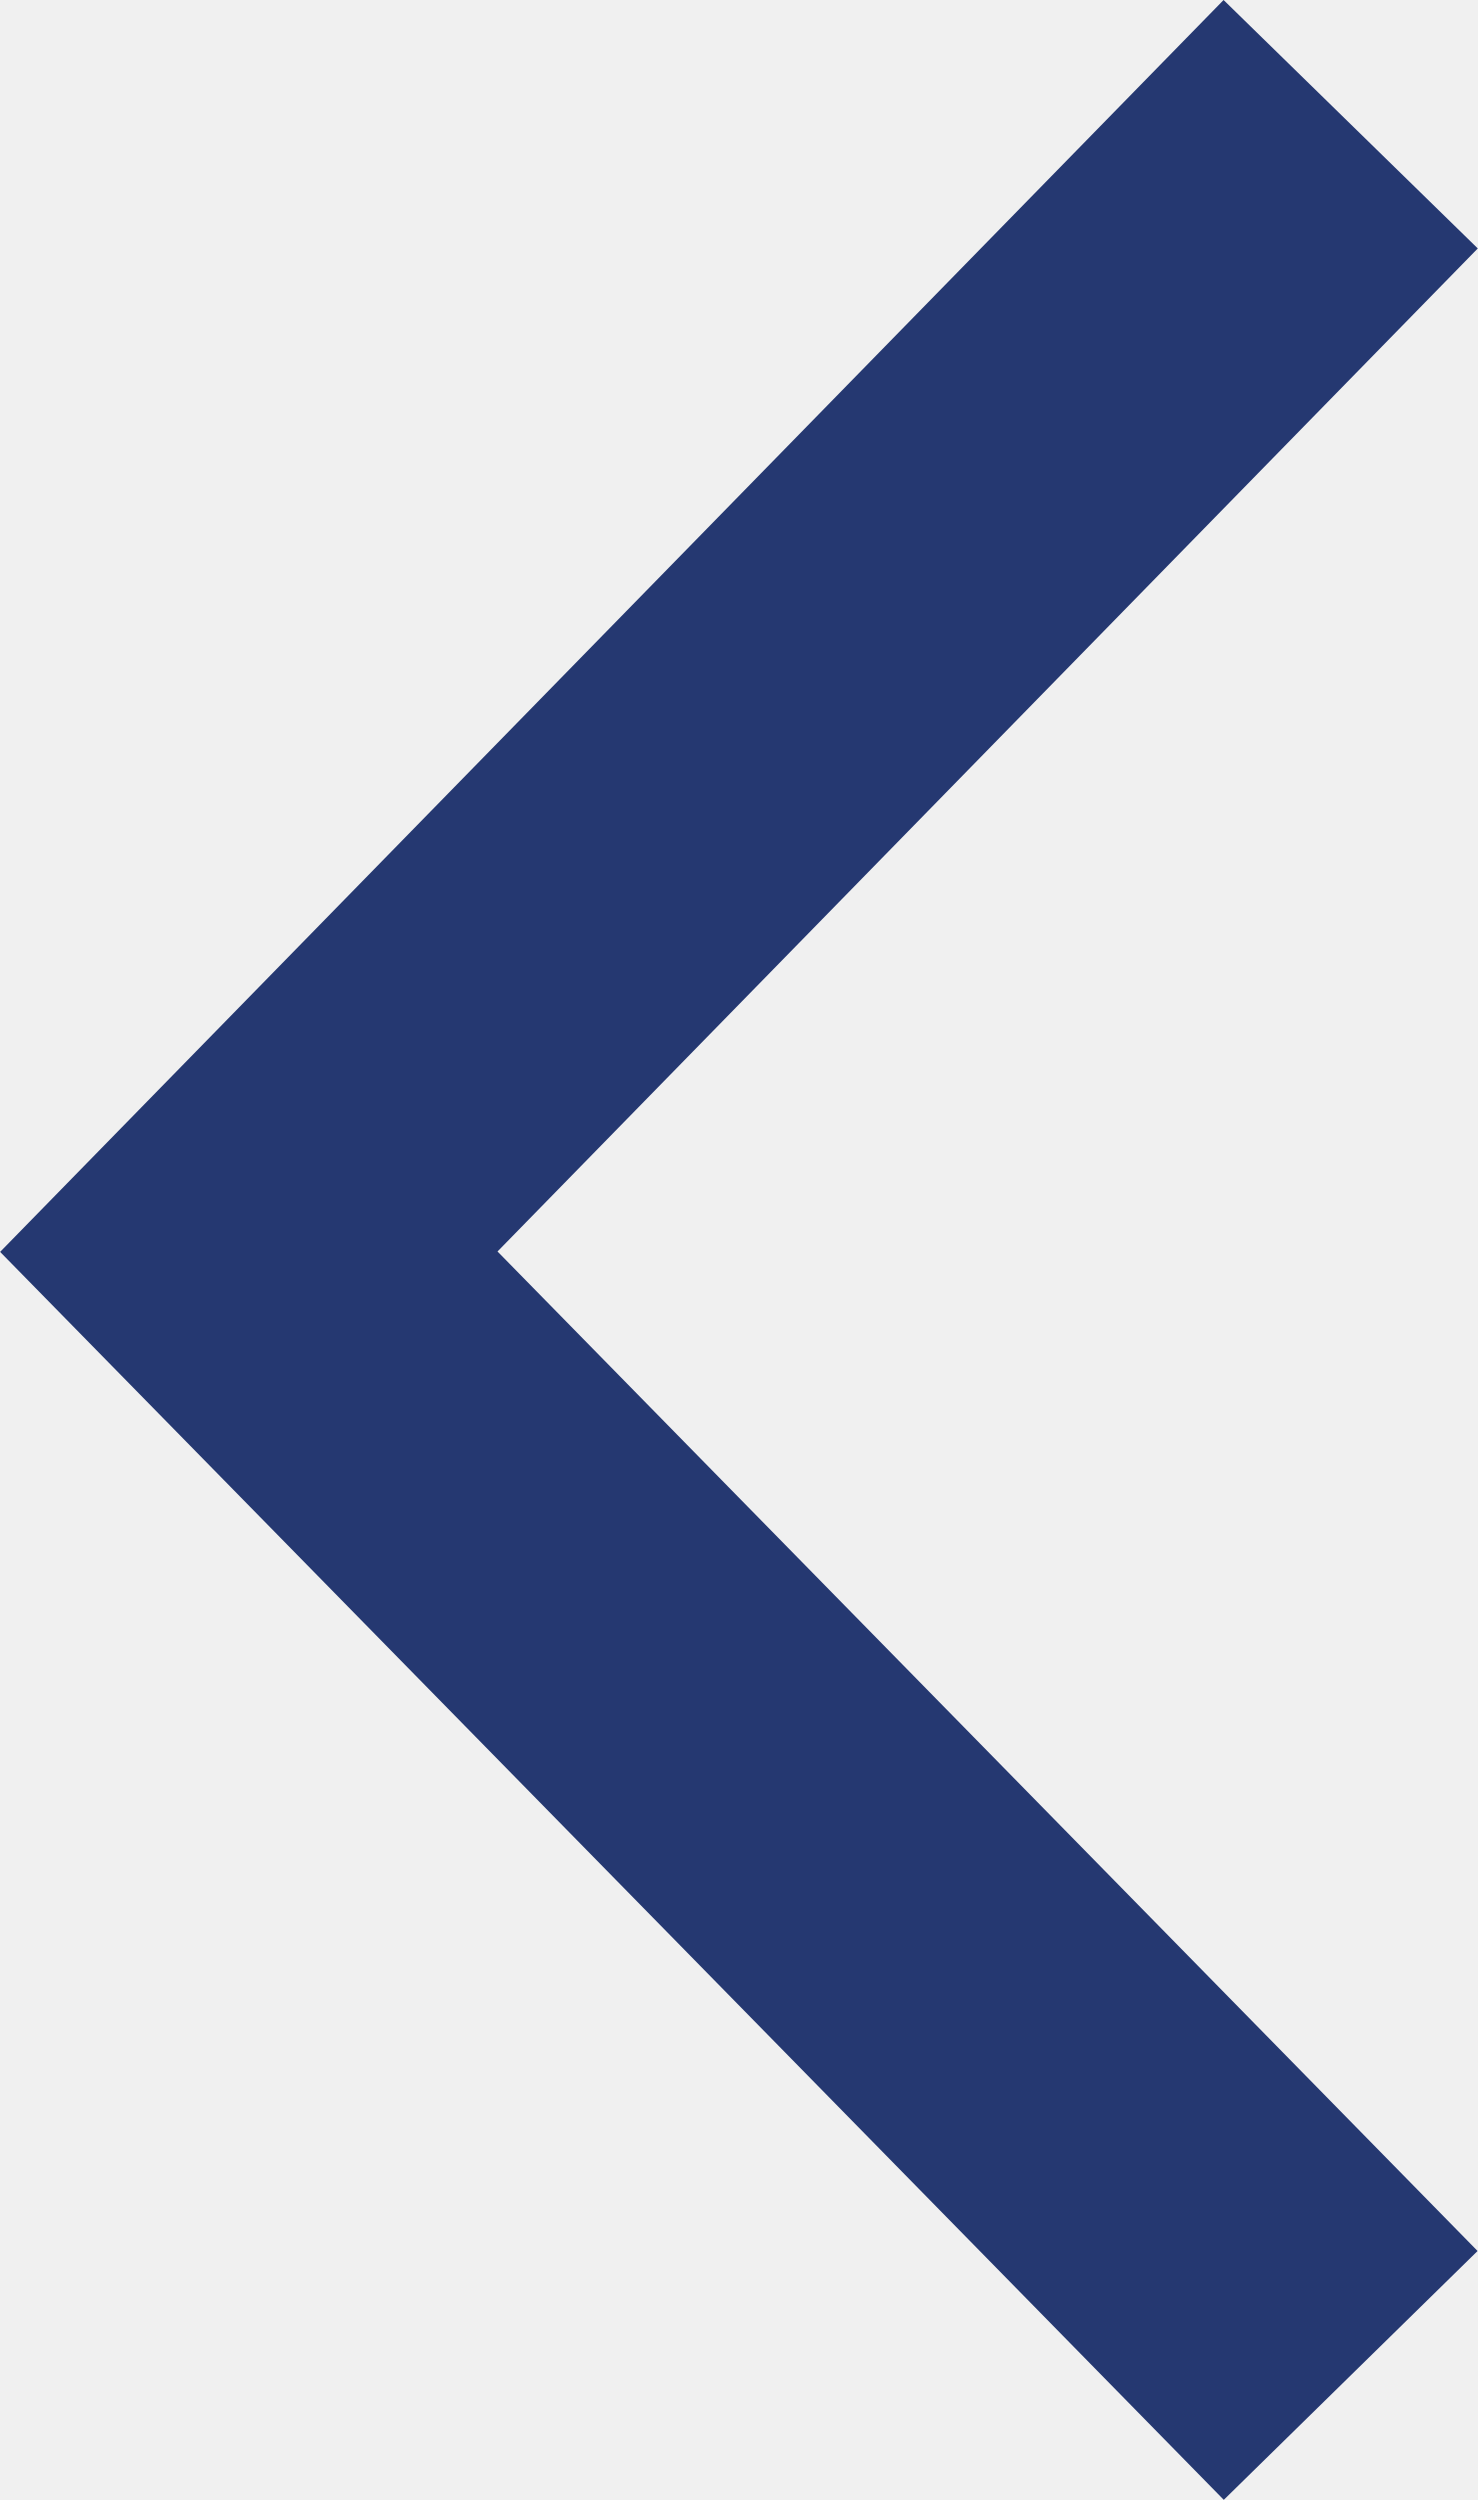
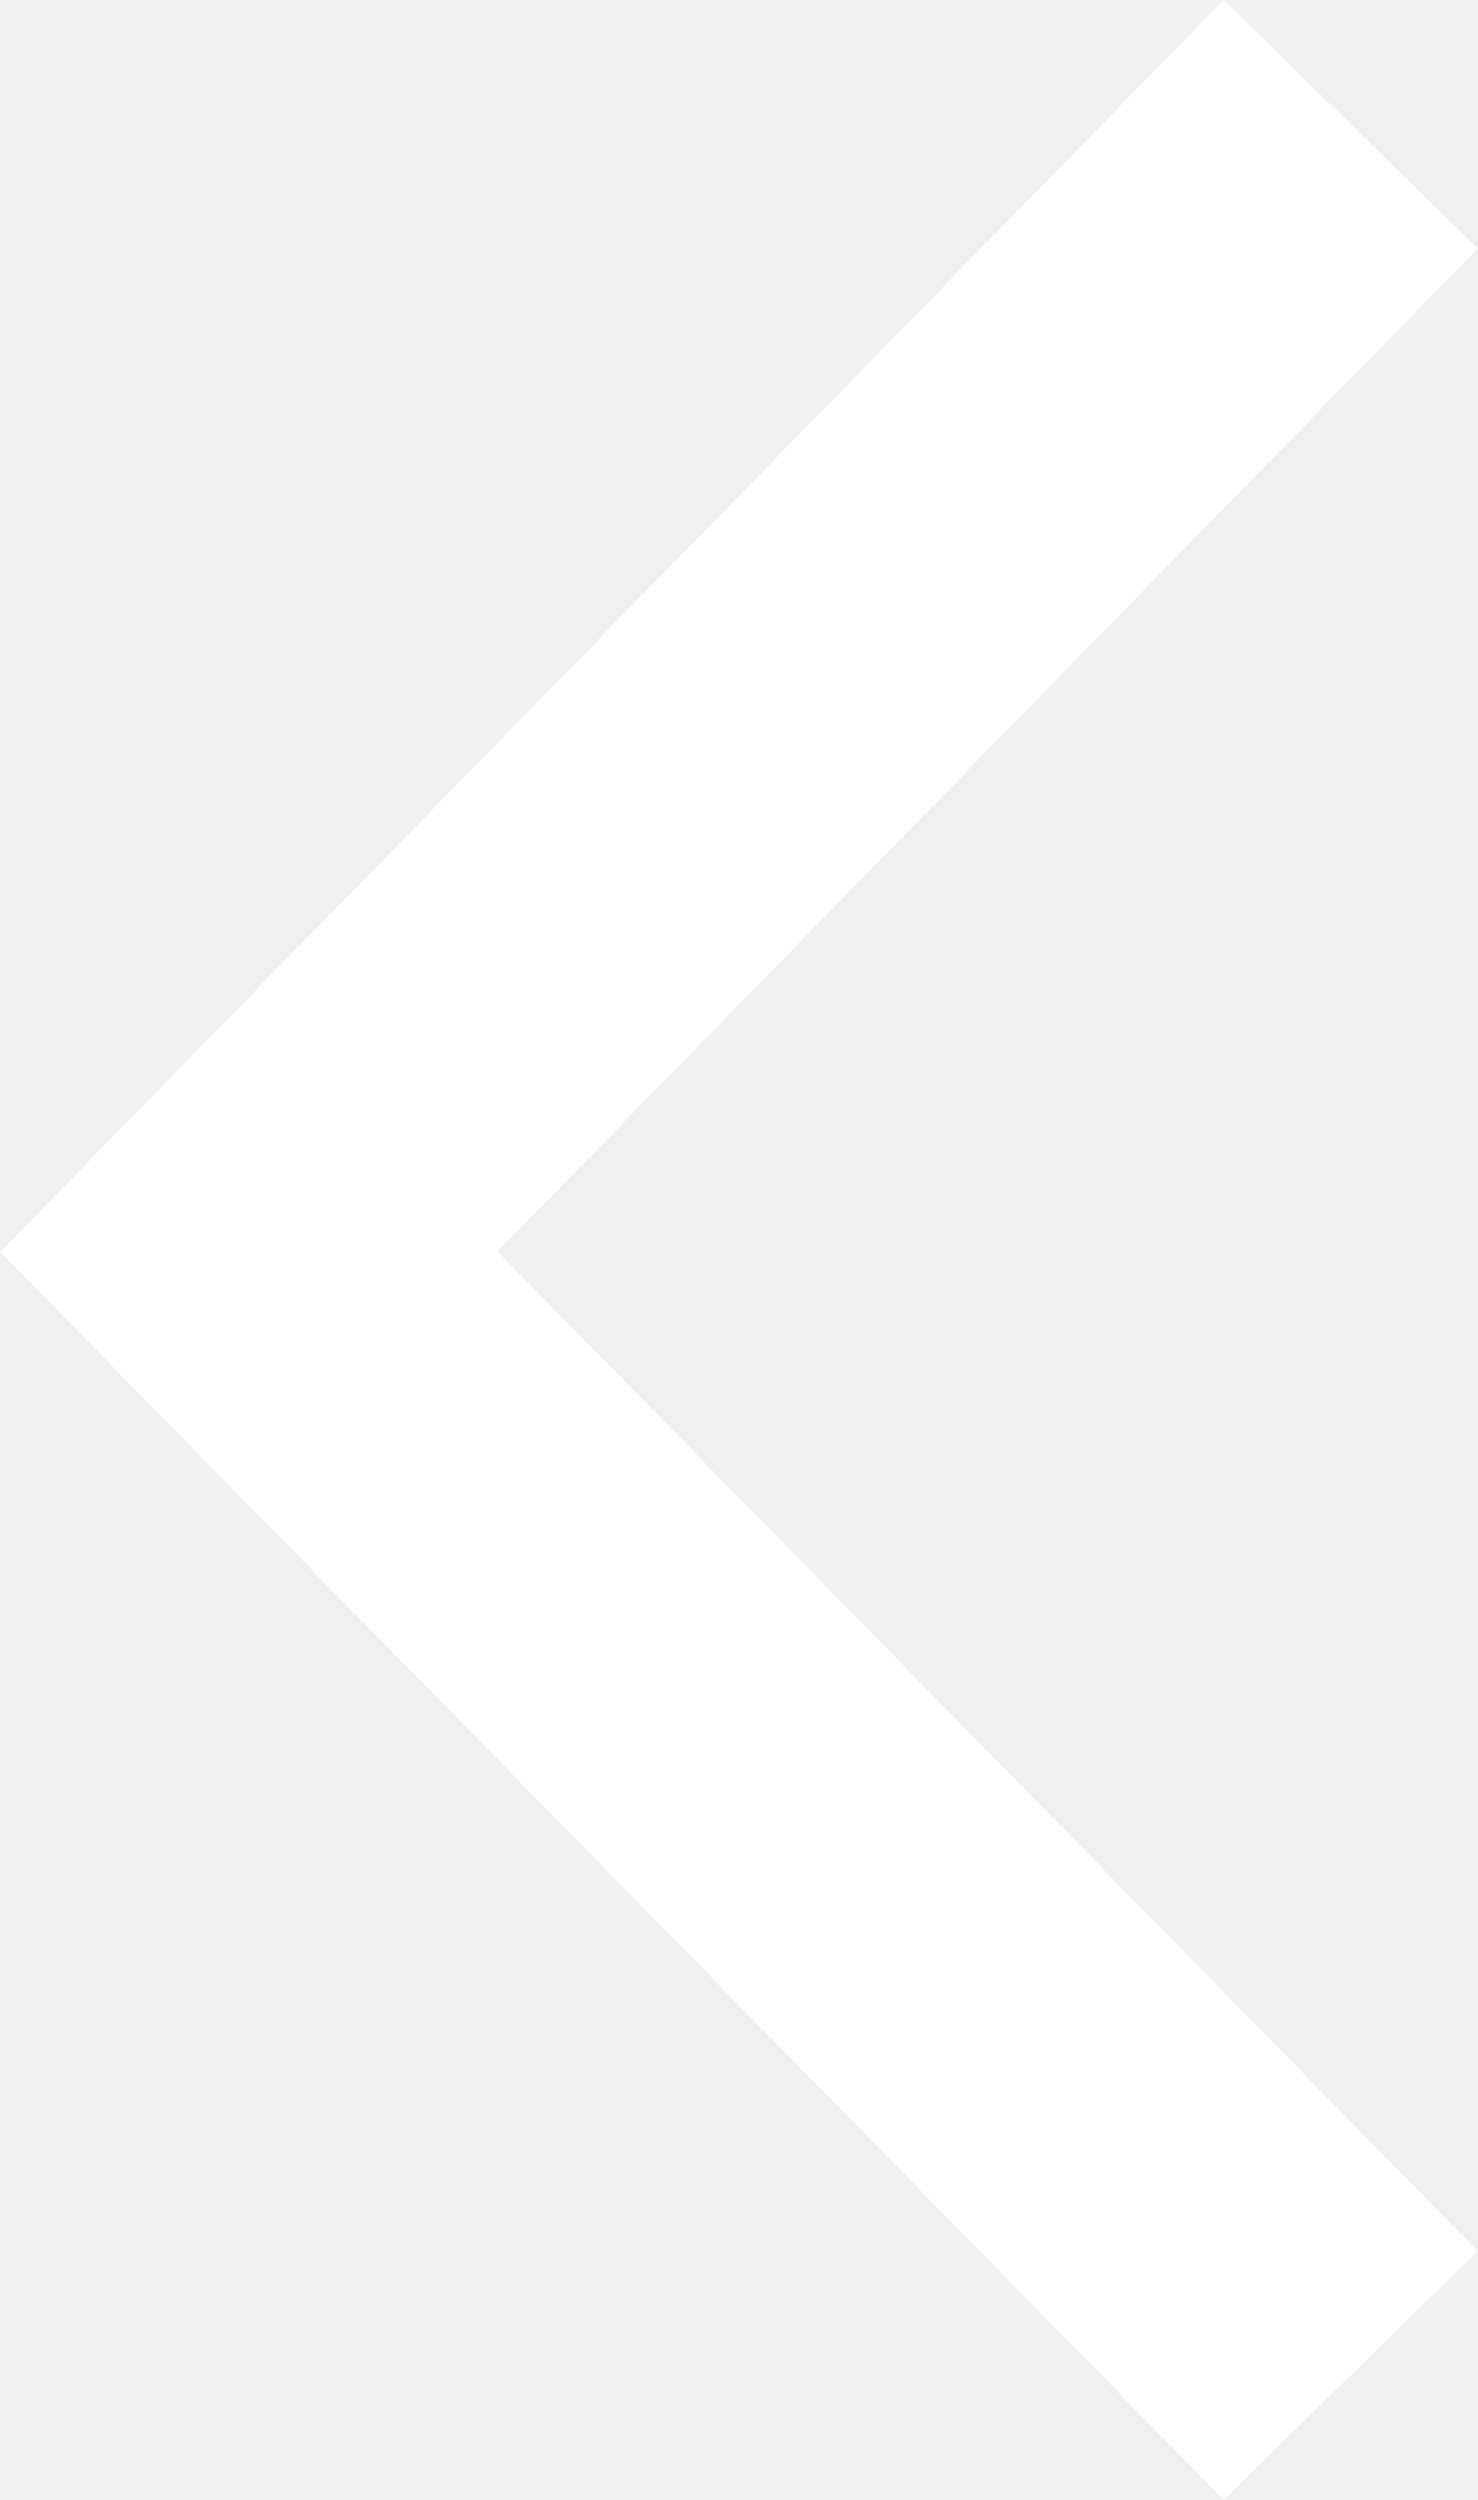
<svg xmlns="http://www.w3.org/2000/svg" width="8.315" height="14.067" viewBox="0 0 8.315 14.067">
-   <path id="Blue_Arrow_Left" data-name="Blue Arrow Left" d="M0,0,6.2,6.323,0,12.667" transform="translate(7.6 13.366) rotate(180)" fill="none" stroke="#253871" stroke-width="2" />
+   <path id="Blue_Arrow_Left" data-name="Blue Arrow Left" d="M0,0,6.2,6.323,0,12.667" transform="translate(7.6 13.366) rotate(180)" fill="none" stroke="#FFF" stroke-width="2" />
</svg>
